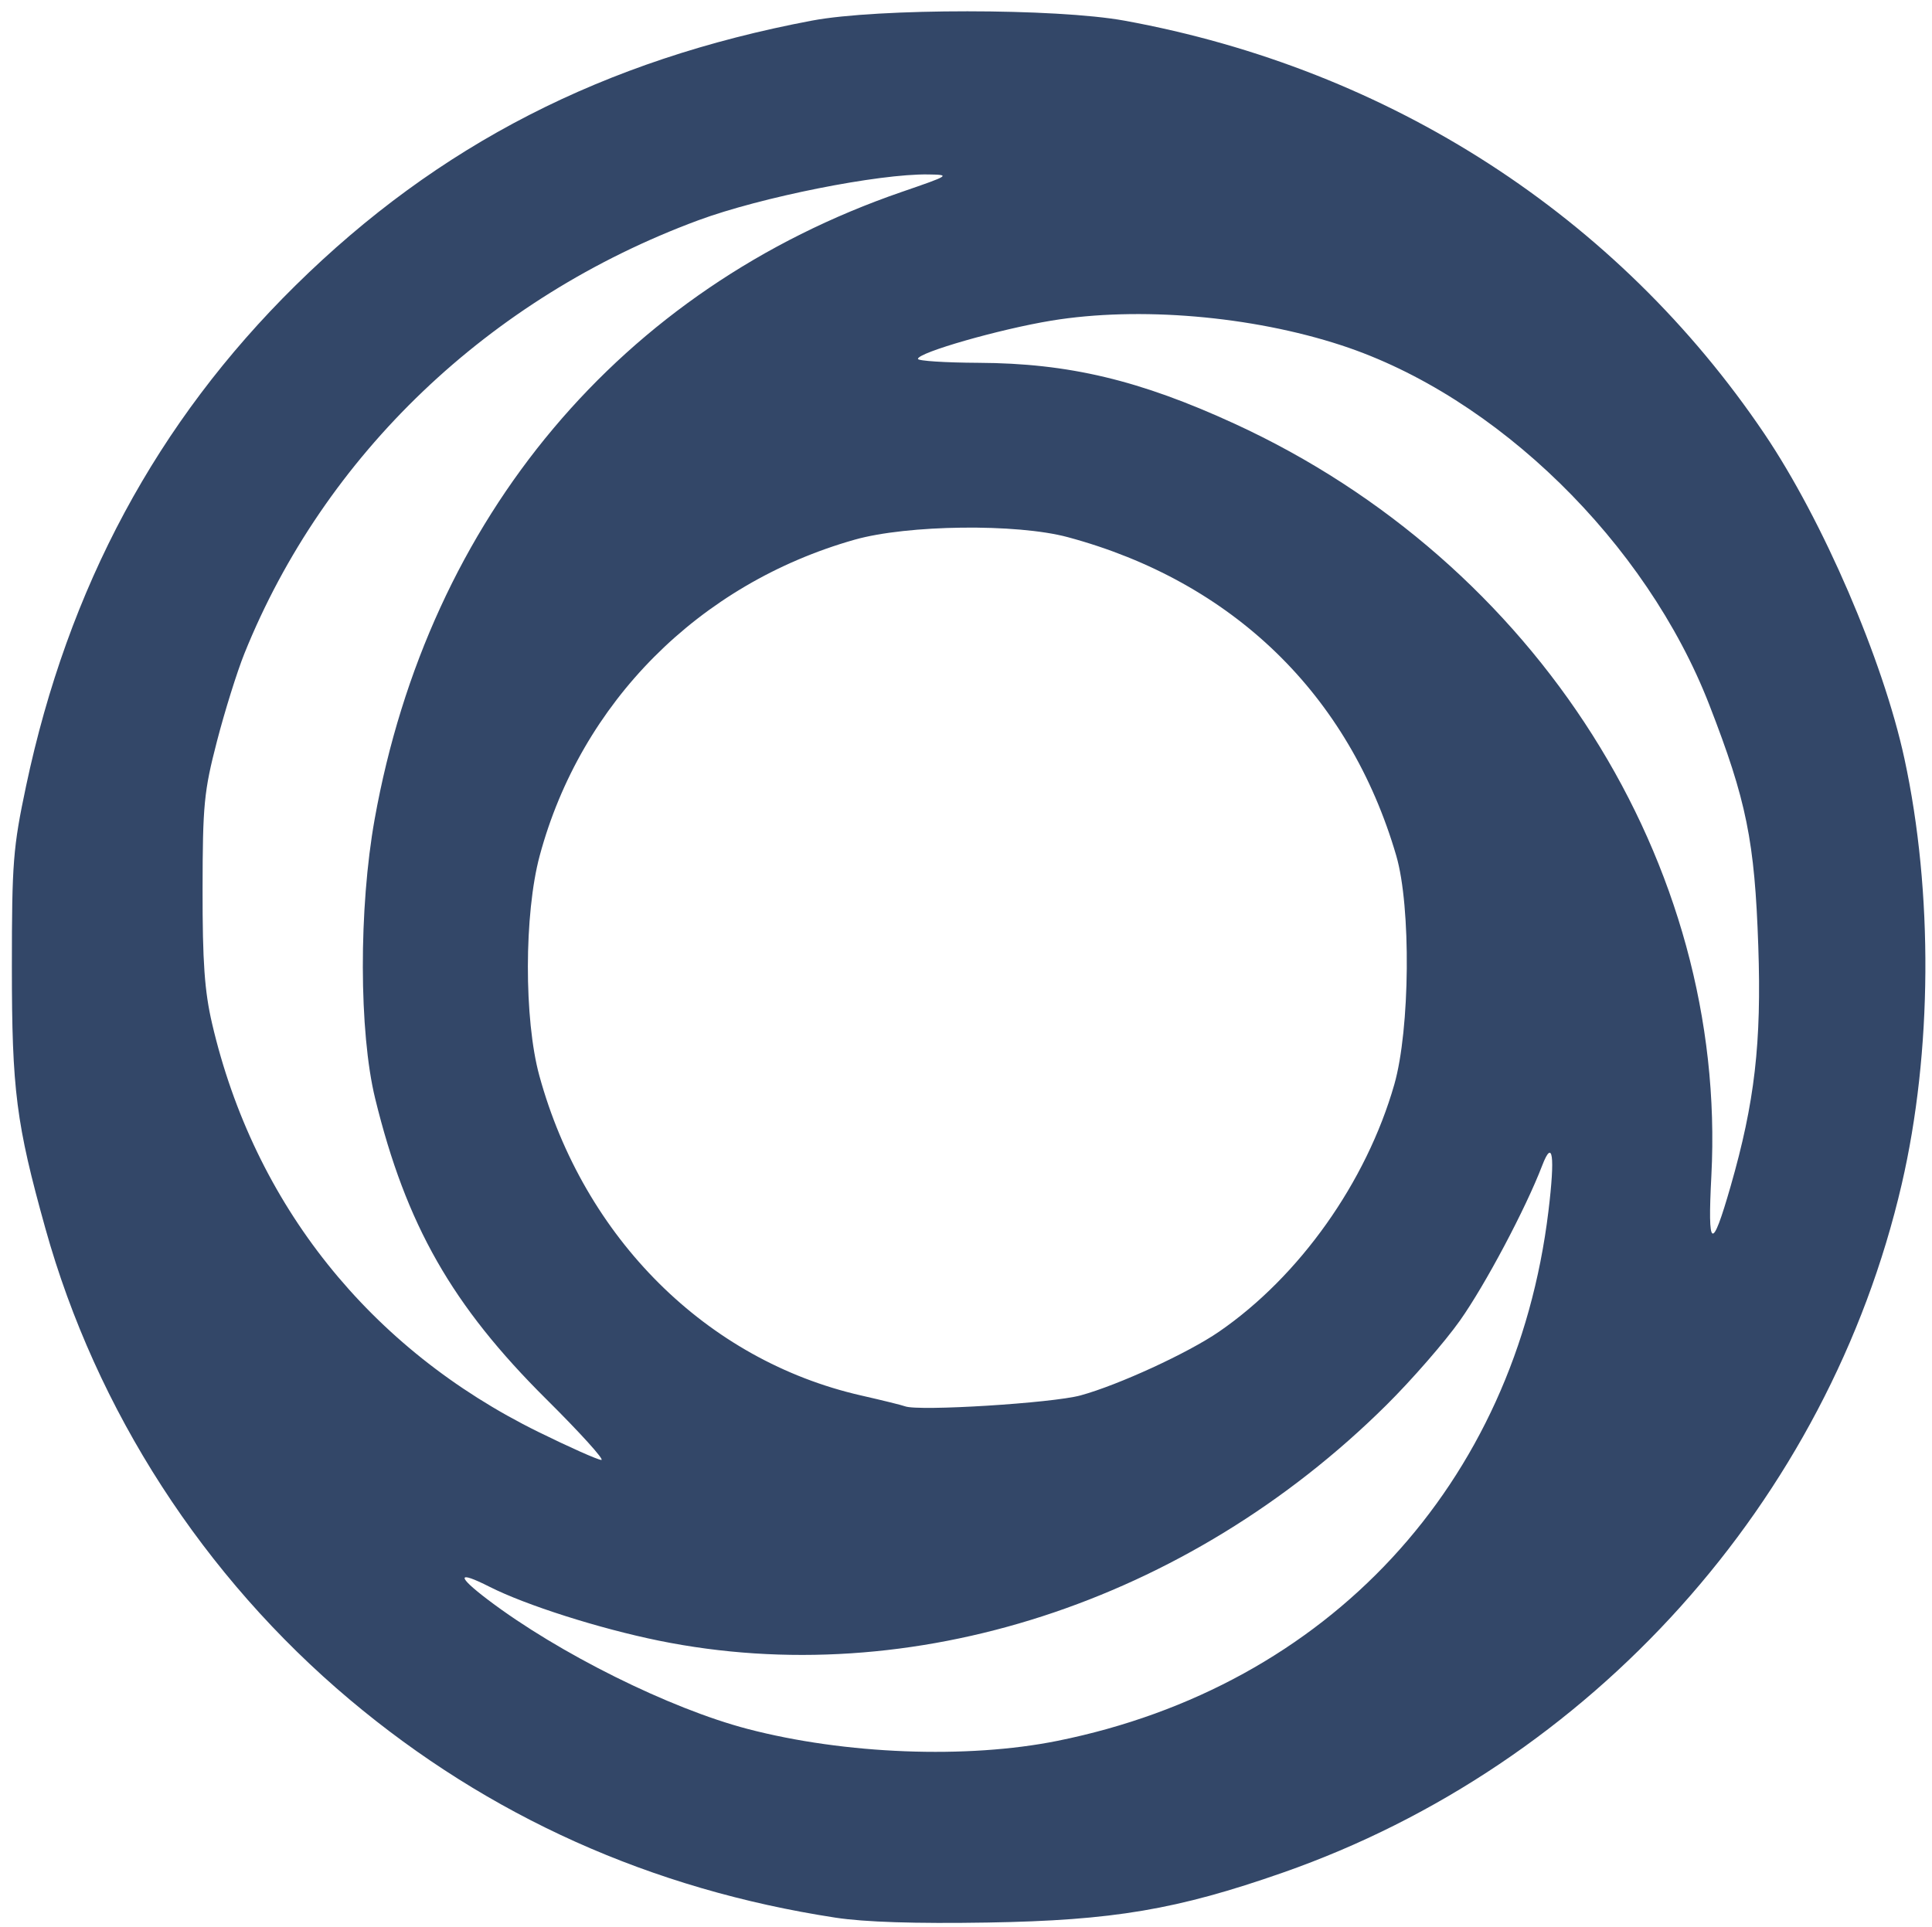
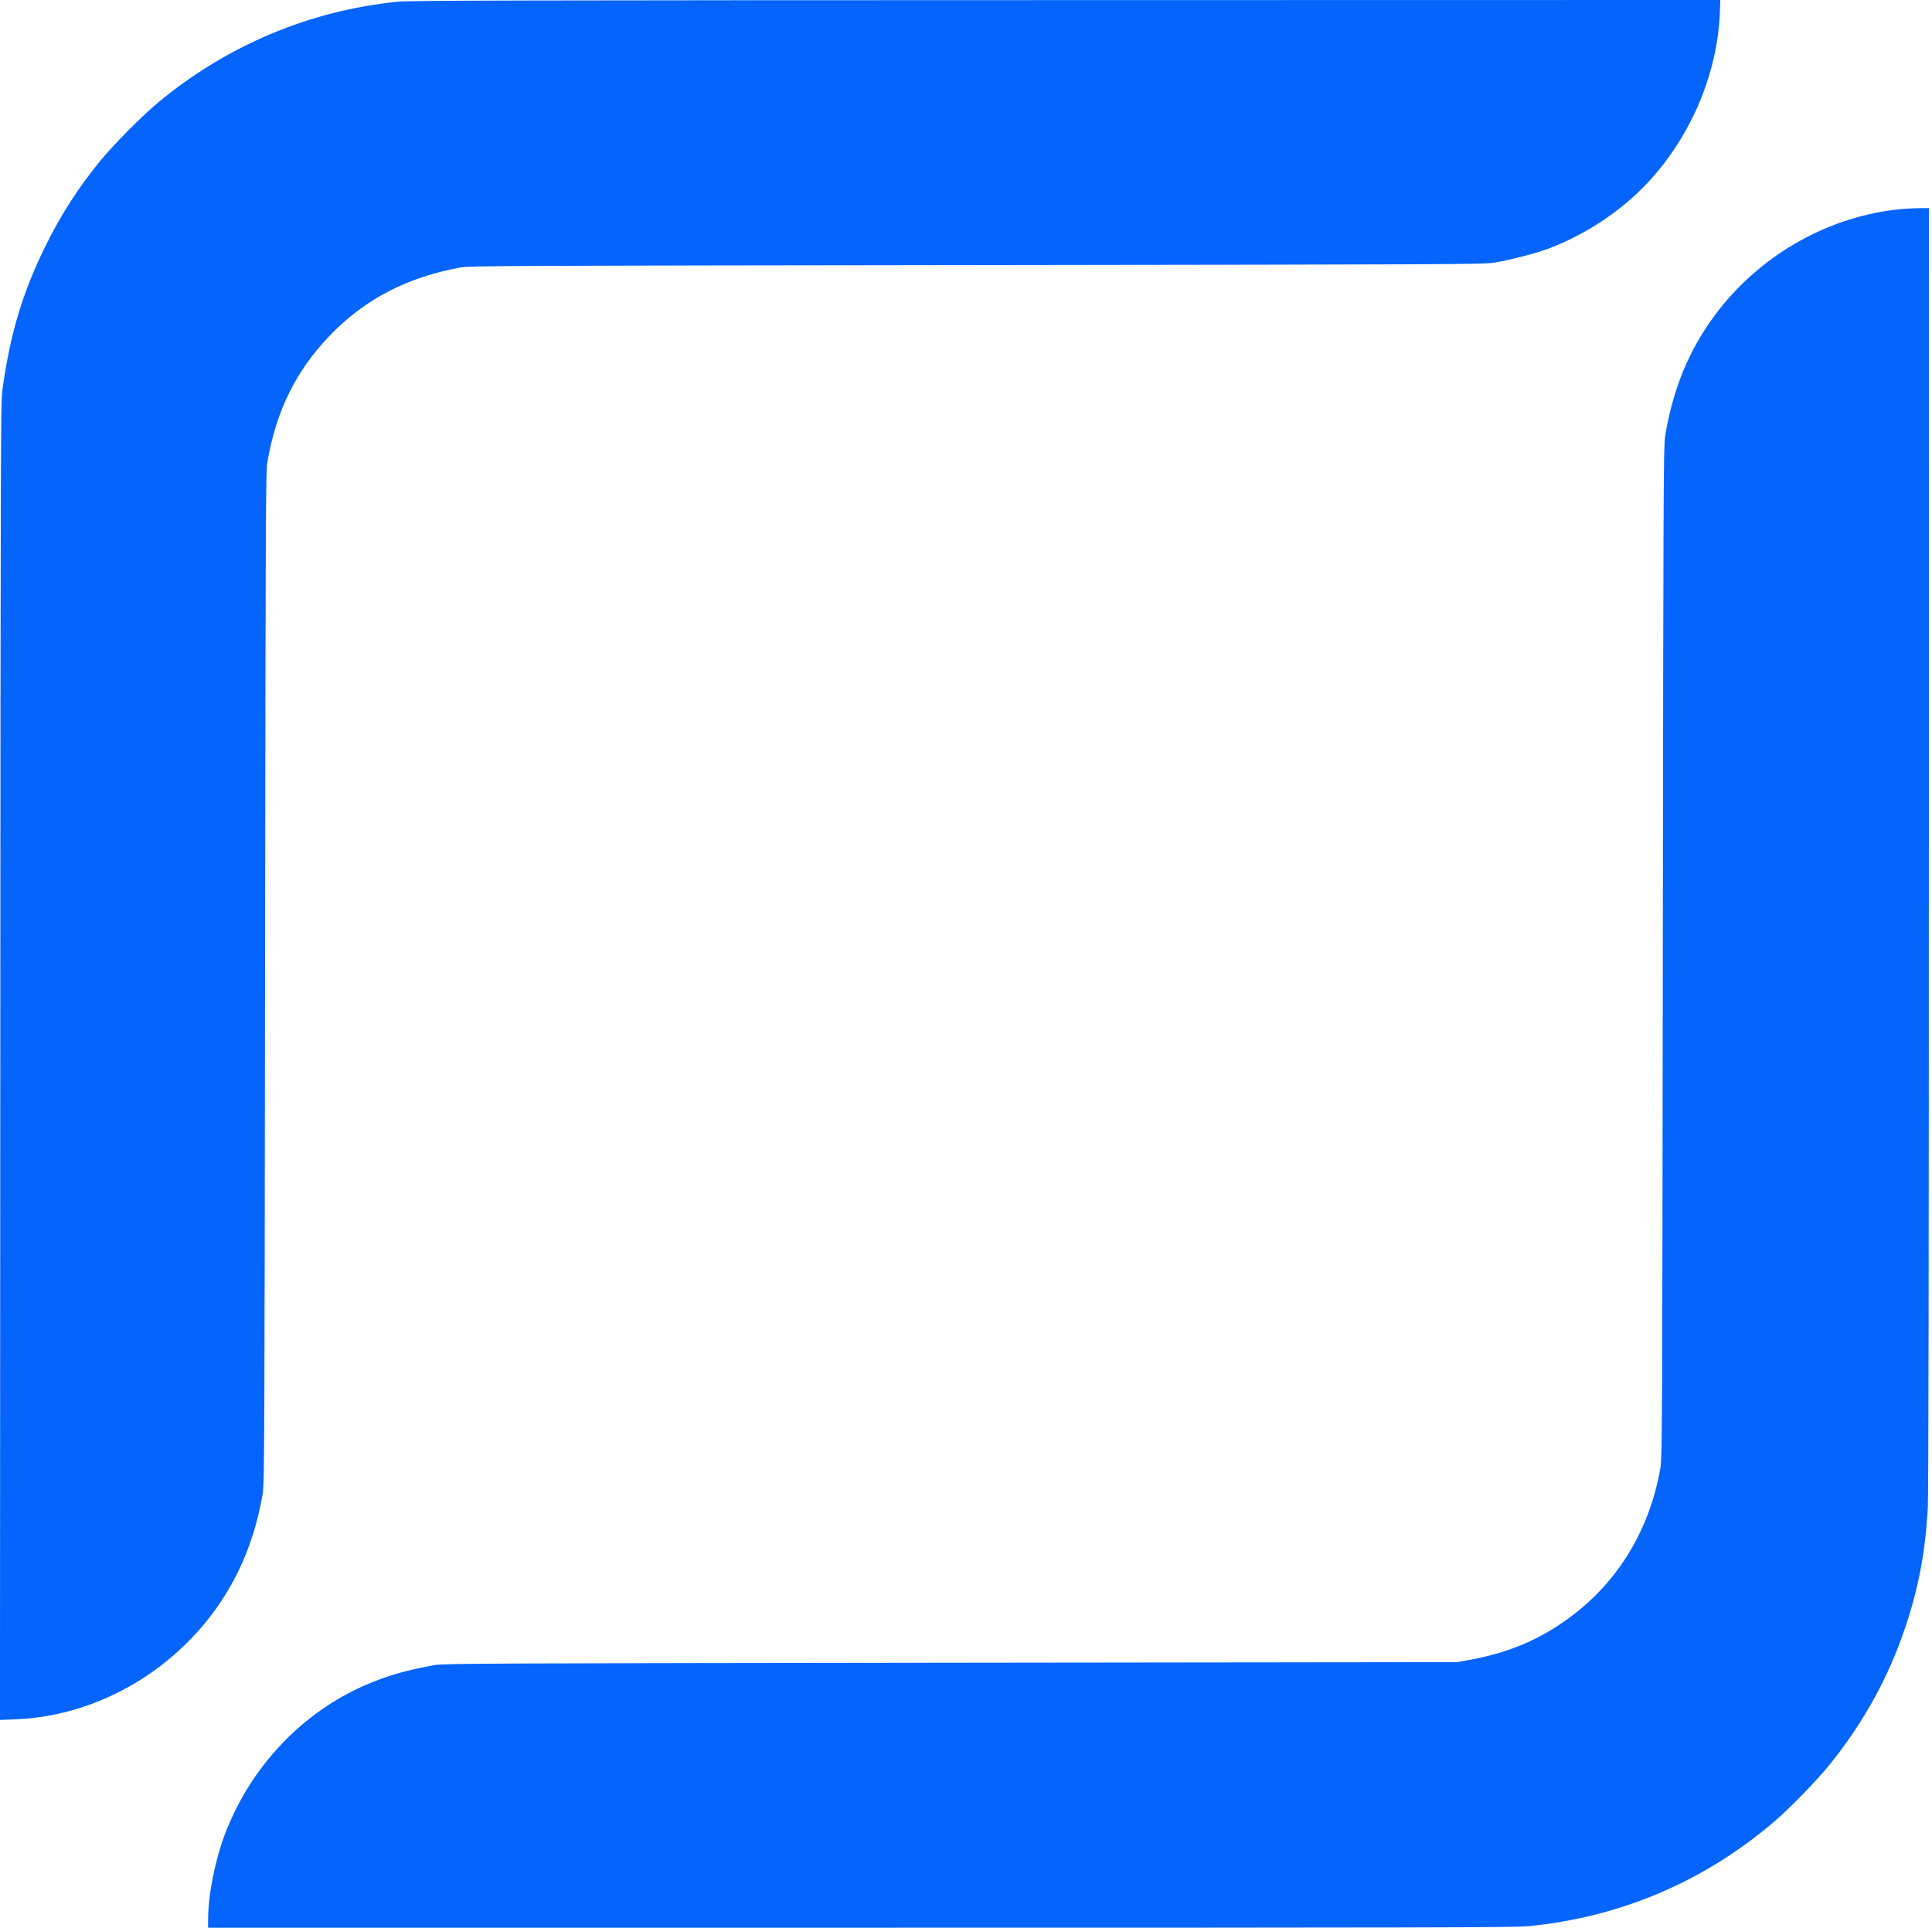
- <svg xmlns="http://www.w3.org/2000/svg" version="1.1" id="svg1" width="374" height="373" viewBox="0 0 374 373">
-   <g id="g1">
-     <path style="fill:#334768;fill-opacity:1" d="M 161.694,371.288 C 126.084,365.822 94.612,351.694 67.753,329.119 39.405,305.292 18.615,273.112 8.785,237.845 3.125,217.538 2.298,211.082 2.299,187.194 c 10e-4,-20.167 0.23,-23.083 2.747,-35 C 13.174,113.721 30.404,81.693 57.173,55.3 84.823,28.038 116.874,11.595 157.194,3.988 c 12.753,-2.406 47.29,-2.398 60.5,0.015 51.383,9.385 95.409,37.82 123.877,80.009 11.306,16.755 22.959,43.798 27.086,62.861 5.597,25.851 5.402,56.861 -0.519,82.407 -14.226,61.38 -60.084,112.403 -119.8,133.294 -20.477,7.164 -32.856,9.258 -57.145,9.666 -13.978,0.235 -23.842,-0.083 -29.5,-0.952 z m 43,-34.225 c 52.375,-10.56 88.638,-49.677 95.052,-102.532 1.309,-10.784 0.839,-14.205 -1.214,-8.843 -3.183,8.313 -11.016,23.077 -15.918,30.005 -2.919,4.125 -9.317,11.477 -14.218,16.338 -38.6,38.282 -92.01,55.582 -140.866,45.628 -11.523,-2.348 -25.757,-6.879 -32.766,-10.43 -6.325,-3.205 -6.442,-2.141 -0.278,2.535 13.631,10.339 35.155,21.045 50.241,24.991 18.823,4.923 42.482,5.833 59.966,2.308 z m -98.901,-66.119 c -18.29,-18.162 -27.191,-33.795 -33.168,-58.25 -3.144,-12.864 -3.188,-36.859 -0.1,-54.081 10.483,-58.46 47.718,-102.764 102.09,-121.472 9.293,-3.197 9.444,-3.298 5.079,-3.366 -9.598,-0.149 -32.416,4.4 -44.5,8.871 -40.522,14.995 -72.4,45.428 -87.889,83.907 -1.408,3.498 -3.8,11.148 -5.314,17 -2.504,9.672 -2.756,12.278 -2.776,28.64 -0.017,14.09 0.384,19.738 1.843,26 8.148,34.977 30.52,62.984 63.136,79.043 6.05,2.979 11.547,5.425 12.216,5.436 0.669,0.011 -4.109,-5.267 -10.617,-11.73 z m 103.401,-0.773 c 7.334,-2.01 20.784,-8.201 26.779,-12.325 15.591,-10.727 28.524,-28.966 33.936,-47.86 3.055,-10.665 3.262,-34.43 0.386,-44.291 -9.098,-31.201 -31.671,-53.097 -63.601,-61.694 -9.878,-2.66 -31.021,-2.406 -41.259,0.495 -30.091,8.526 -52.976,31.5 -60.964,61.2 -3.017,11.216 -3.049,31.68 -0.068,42.565 8.618,31.466 32.415,55.124 62.291,61.927 4.125,0.939 7.95,1.883 8.5,2.097 2.569,1.001 28.524,-0.612 34,-2.113 z m 125.82,-40.477 c 4.673,-16.256 5.999,-27.762 5.359,-46.49 -0.697,-20.397 -2.279,-28.189 -9.49,-46.752 -12.215,-31.443 -41.174,-59.751 -71.189,-69.586 -17.4,-5.702 -39.254,-7.564 -56.156,-4.786 -10.046,1.651 -25.845,6.18 -25.843,7.408 7.6e-4,0.389 5.288,0.73 11.75,0.76 17.447,0.079 31.176,3.348 49.568,11.802 58.475,26.879 95.422,85.186 92.275,145.623 -0.745,14.309 0.068,14.75 3.726,2.022 z" id="path1" />
-   </g>
+ <svg xmlns="http://www.w3.org/2000/svg" width="1866" height="1862" viewBox="0 0 1866 1862" version="1.1">
+   <path d="" stroke="none" fill="#0864fc" fill-rule="evenodd" />
+   <path d="M 384.615 1.603 C 299.648 10.016, 219.323 43.724, 153 98.800 C 137.556 111.625, 110.729 138.574, 97.712 154.341 C 75.910 180.748, 58.798 207.309, 43.491 238.500 C 21.543 283.223, 9.649 323.205, 2.287 377 C 0.691 388.667, 0.557 431.897, 0.279 1025.396 L -0.019 1661.291 14.741 1660.707 C 77.903 1658.209, 139.529 1629.789, 185.253 1582.072 C 221.499 1544.246, 244.420 1497.662, 253.681 1443 C 255.365 1433.065, 255.489 1406.252, 256.001 944.500 C 256.514 481.988, 256.635 455.952, 258.328 446 C 266.685 396.873, 286.039 357.745, 318.719 323.909 C 352.633 288.795, 393.602 267.545, 445.241 258.284 C 453.756 256.758, 493.819 256.577, 943.500 256.036 C 1410.935 255.474, 1432.985 255.368, 1443.500 253.620 C 1458.394 251.145, 1482.469 244.966, 1494.565 240.515 C 1527.546 228.377, 1560.867 207.133, 1585.536 182.515 C 1631.114 137.030, 1659.310 72.655, 1661.206 9.749 L 1661.500 -0.002 1030 0.113 C 502.261 0.209, 396.218 0.454, 384.615 1.603 M 1830.258 202.576 C 1761.932 210.854, 1698.032 248.281, 1656.242 304.500 C 1631.267 338.099, 1615.756 375.826, 1608.265 421.196 C 1606.685 430.765, 1606.524 466.327, 1606.012 919.500 C 1605.487 1384.183, 1605.374 1408.001, 1603.653 1417.981 C 1593.546 1476.602, 1563.550 1526.670, 1518.052 1560.865 C 1488.323 1583.209, 1458.291 1596.130, 1419.500 1603.266 L 1407.500 1605.474 918.500 1606.049 C 467.533 1606.579, 428.761 1606.754, 420 1608.296 C 393.528 1612.954, 374.384 1618.428, 354.020 1627.161 C 292 1653.760, 242.214 1706.278, 217.392 1771.287 C 207.766 1796.498, 201 1830.534, 201 1853.744 L 201 1862 830.839 1862 C 1380.918 1862, 1462.630 1861.812, 1476.089 1860.512 C 1565.298 1851.897, 1646.707 1817.114, 1714.700 1758.562 C 1729.677 1745.665, 1755.553 1718.943, 1767.536 1704 C 1800.275 1663.172, 1823.969 1620.111, 1840.166 1572 C 1853.121 1533.519, 1859.843 1497.548, 1861.973 1455.313 C 1862.616 1442.568, 1862.977 1215.301, 1862.986 818.250 L 1863 201 1852.250 201.107 C 1846.338 201.166, 1836.441 201.827, 1830.258 202.576" stroke="none" fill="#0464fc" fill-rule="evenodd" />
</svg>
